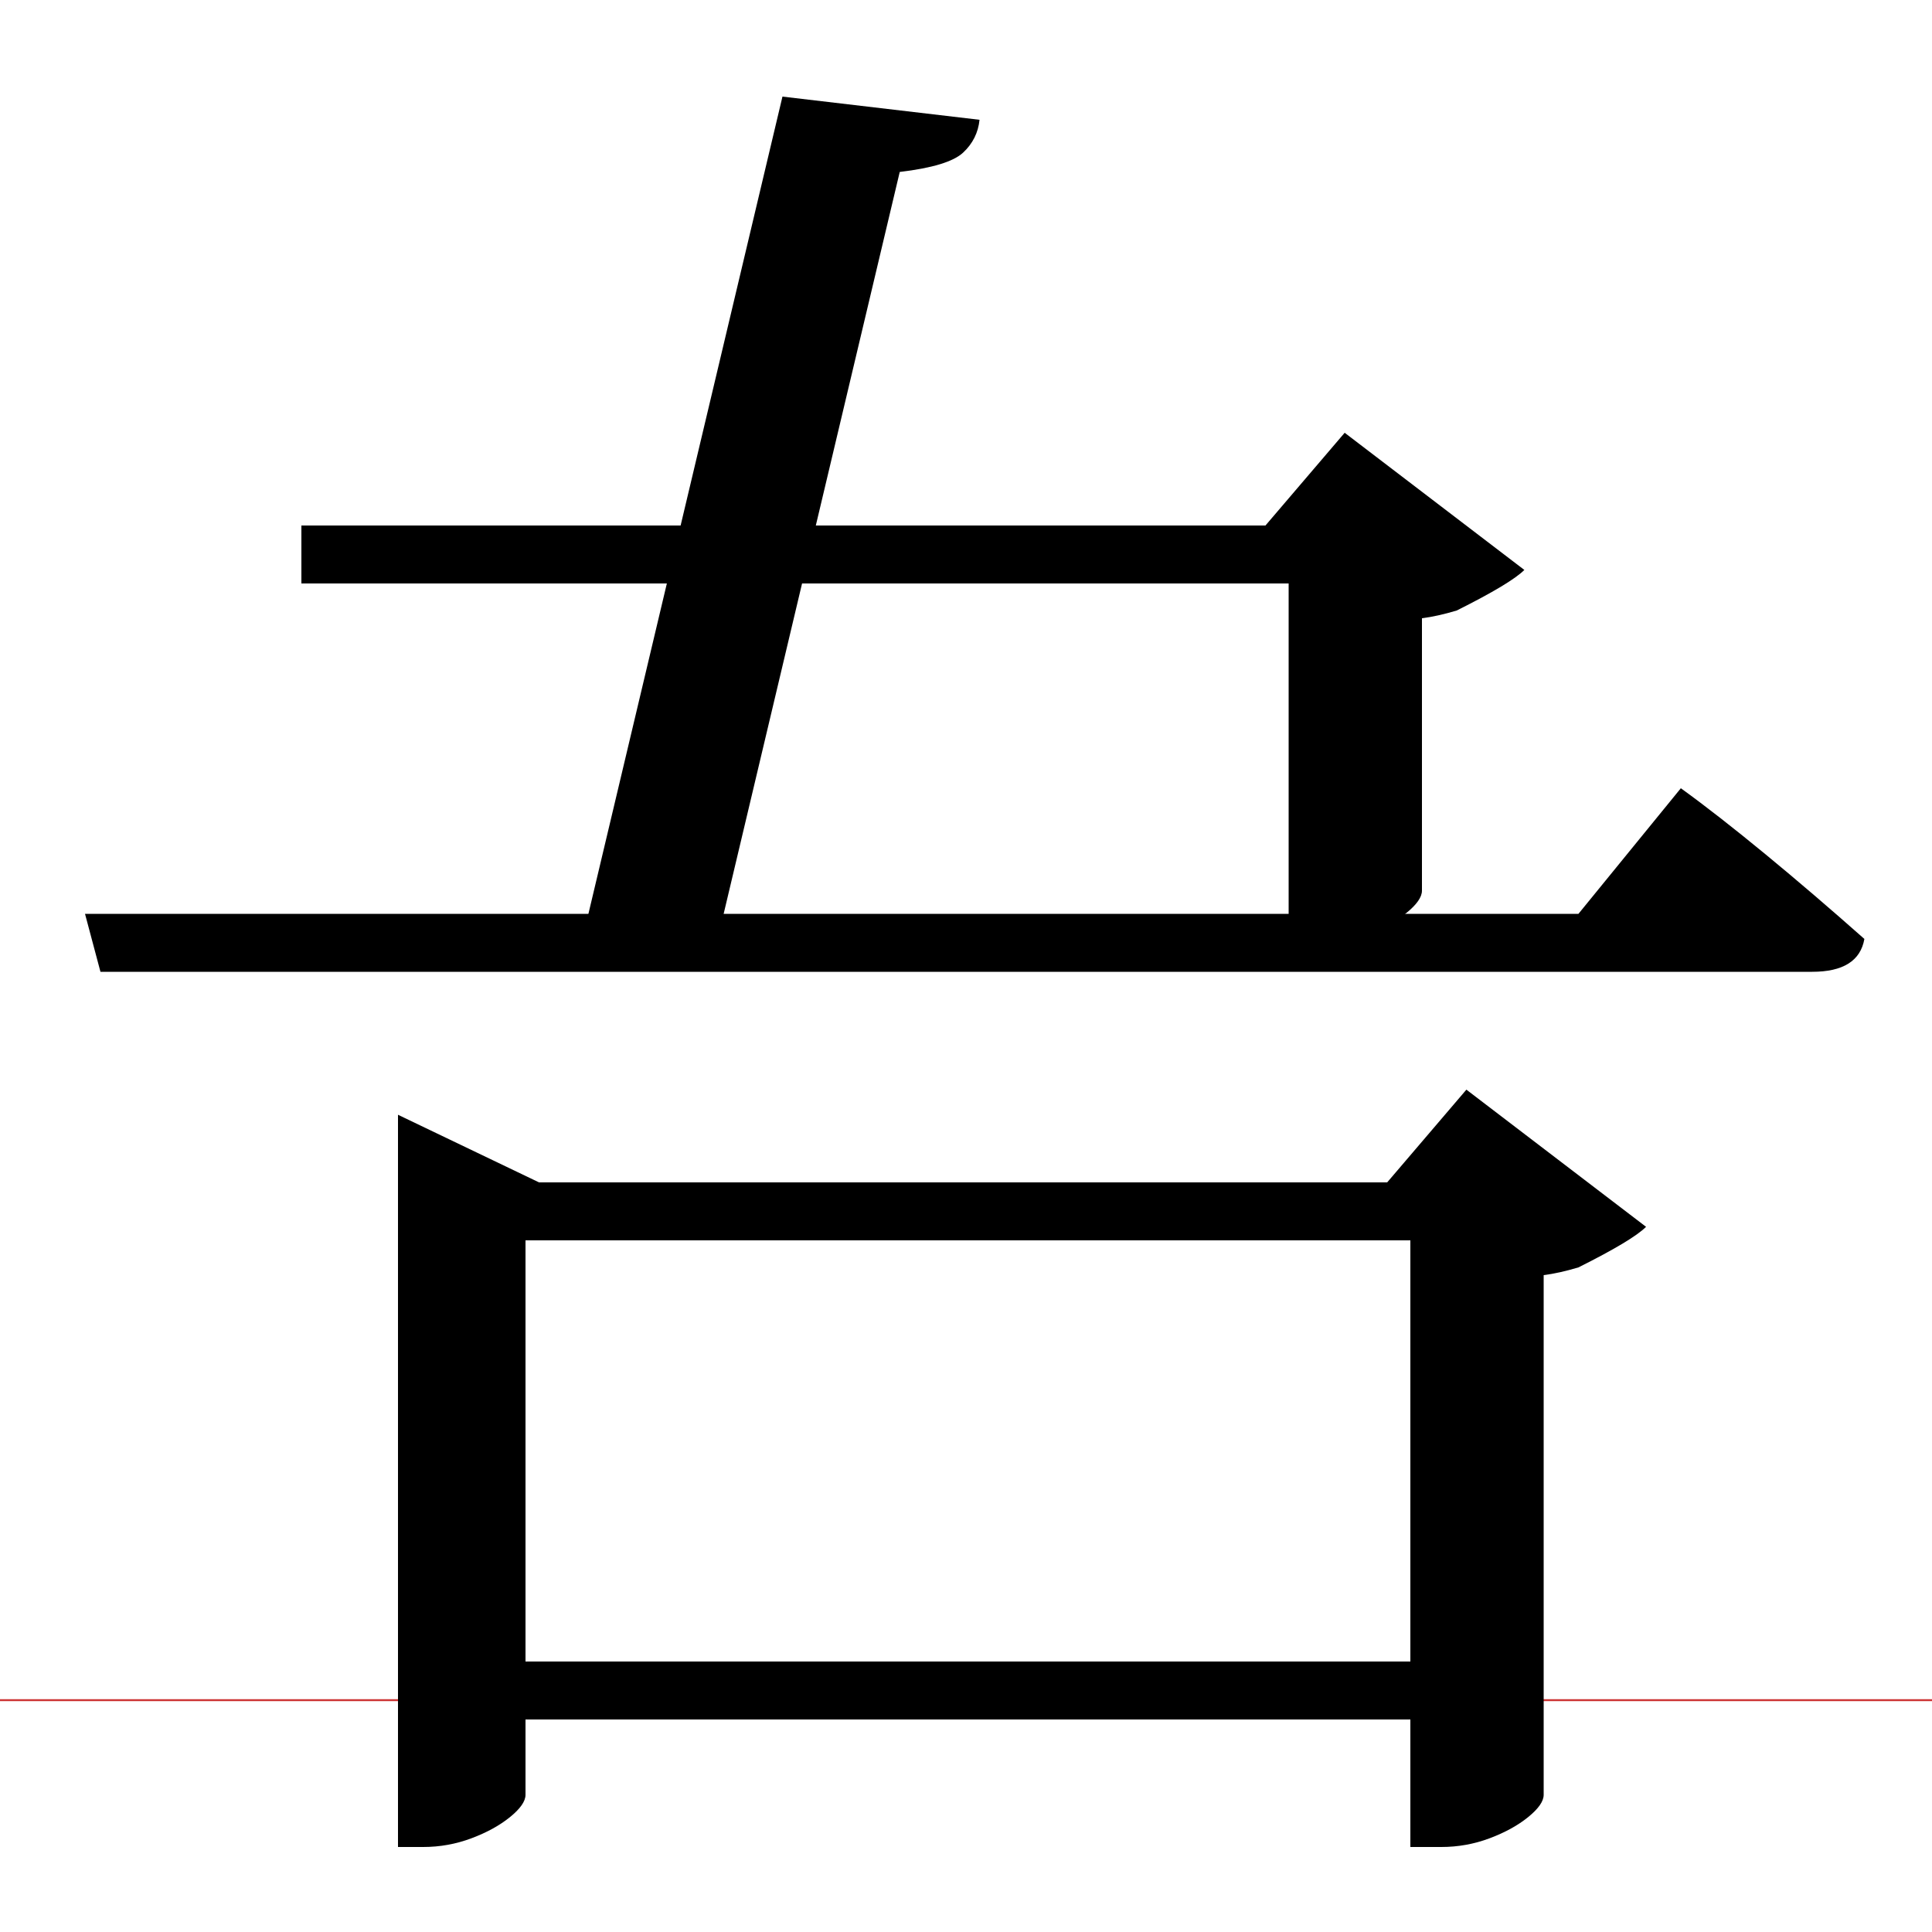
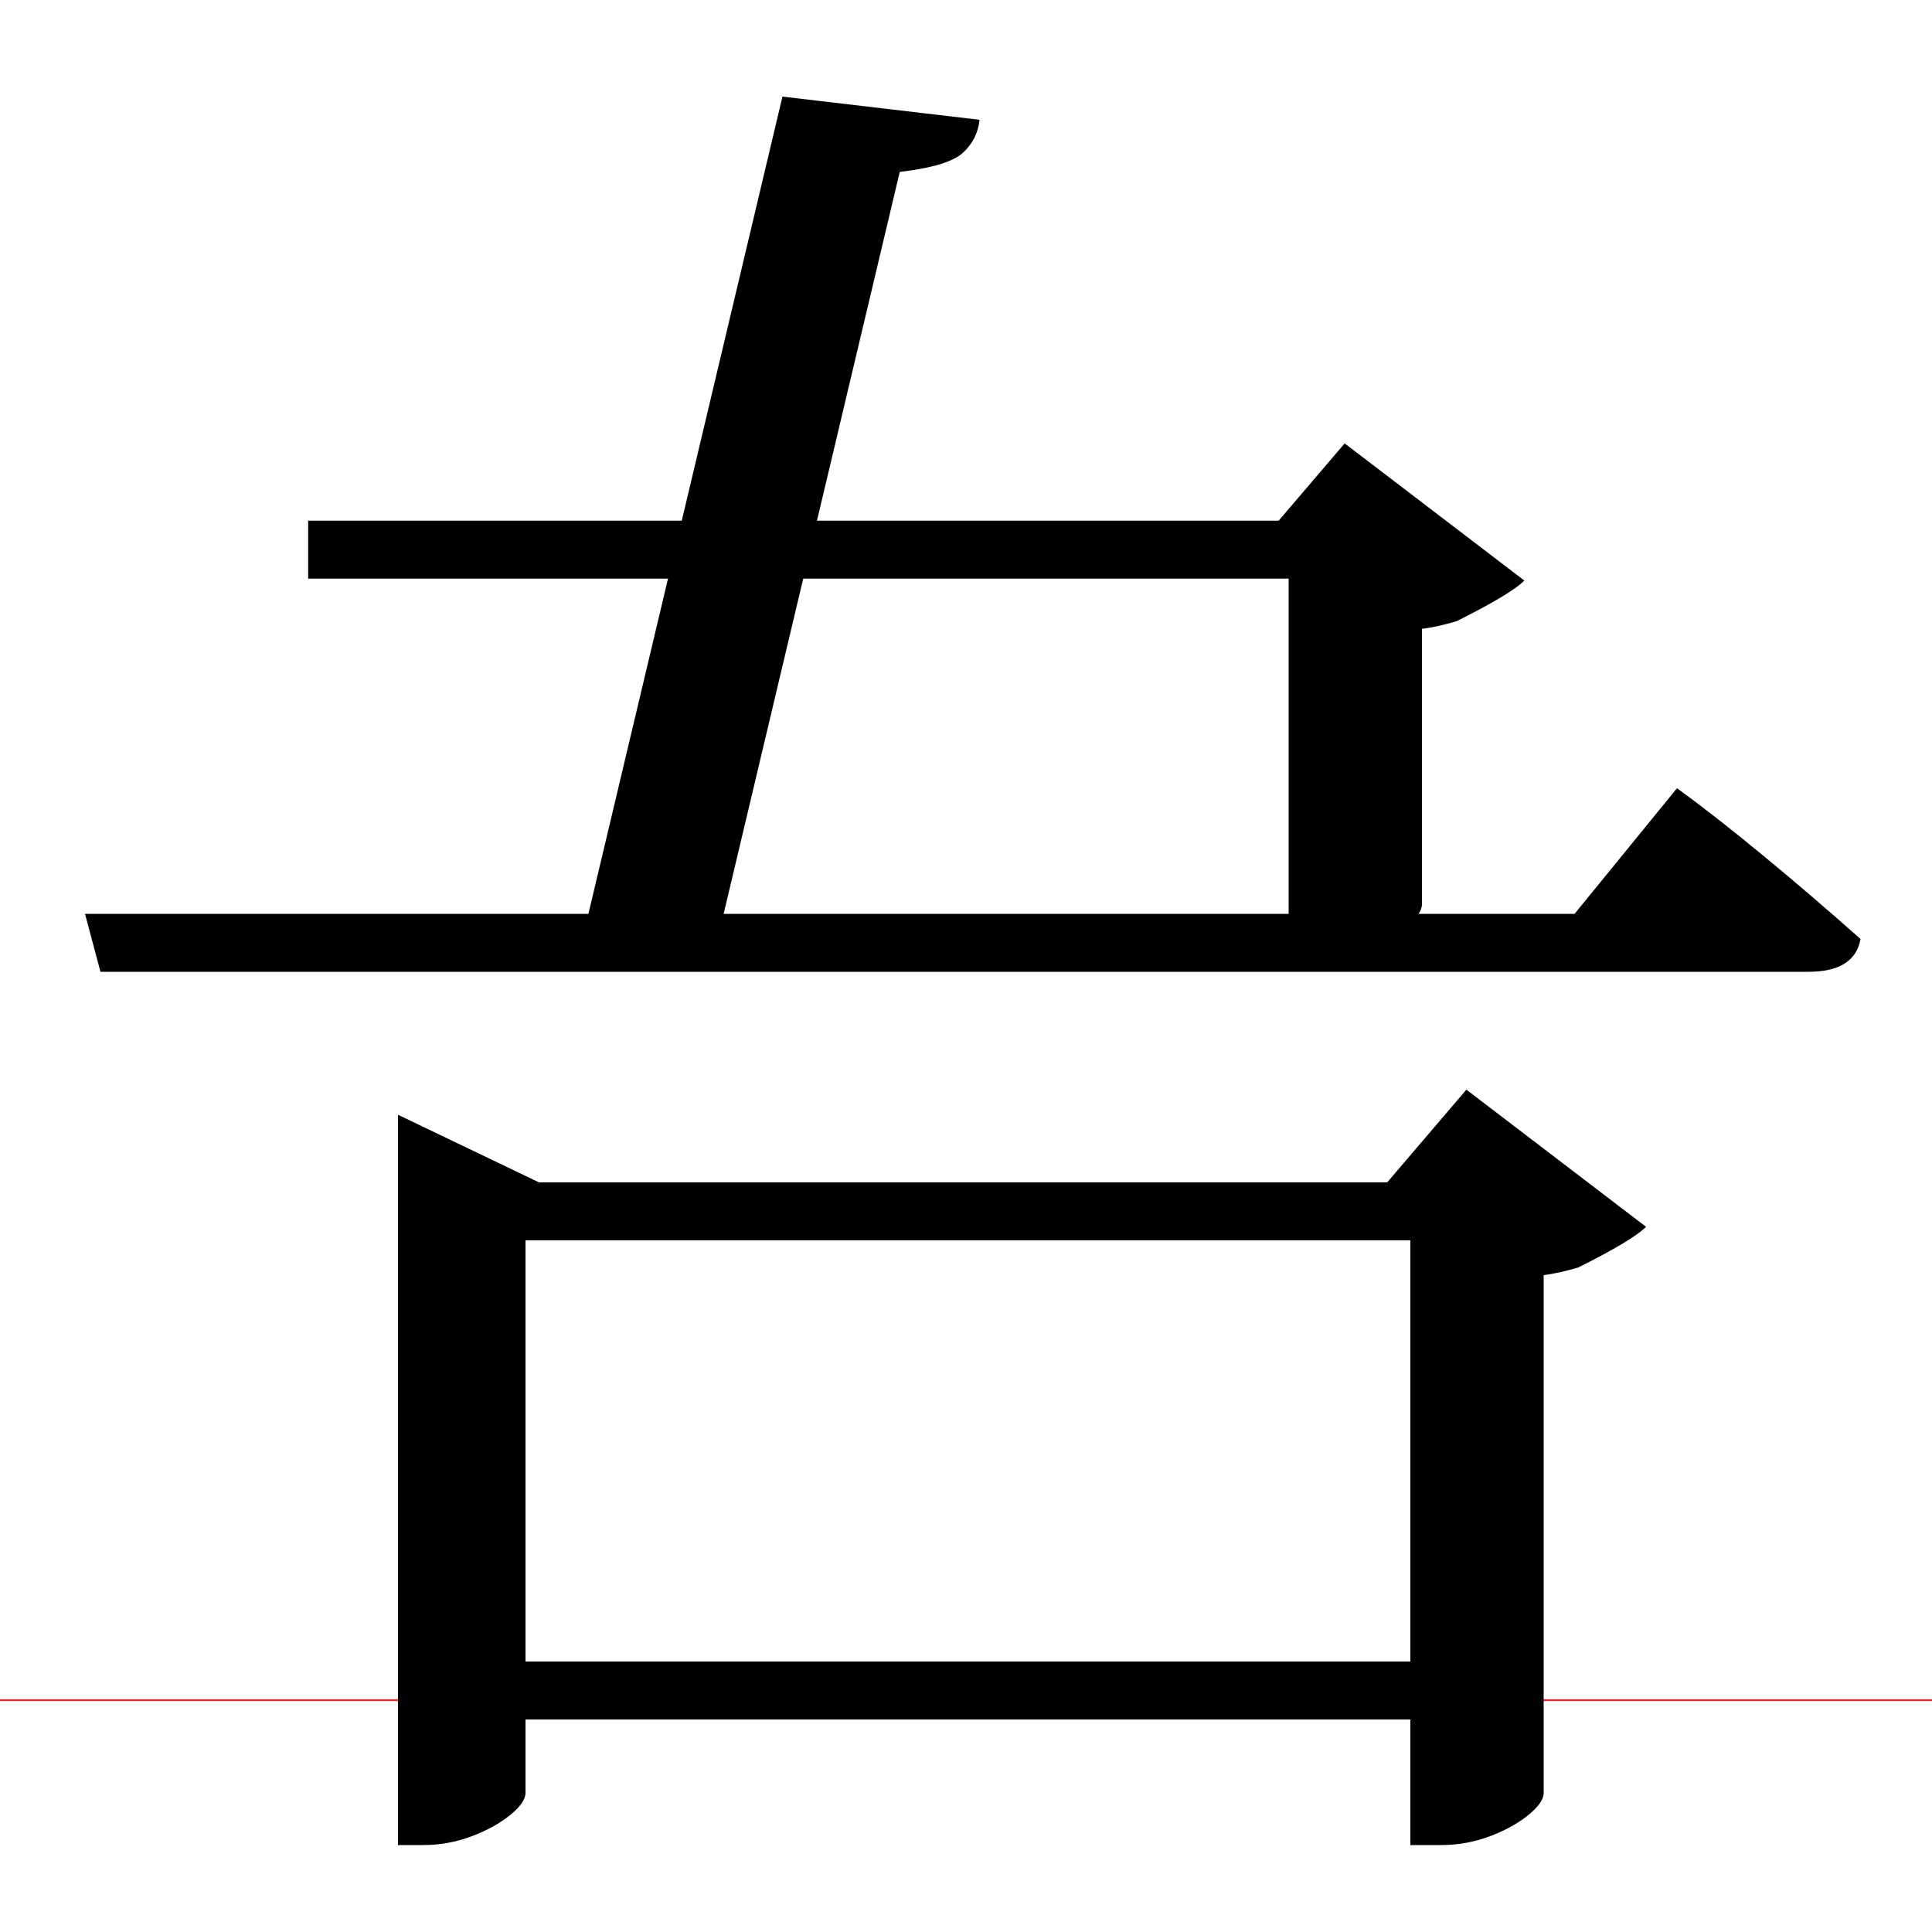
<svg xmlns="http://www.w3.org/2000/svg" viewBox="0 0 1000 1000" width="500" height="500">
  <line x1="0" y1="880" x2="1000" y2="880" stroke="#c33" stroke-width="1" fill="none" />
  <path id="xi-shu" d="M405,50 L507,62 Q506,72 498.5,79 Q491,86 465.7,89 L371,488 L301,488 Z" />
-   <path id="xi-top" d="M156,272 L700,272 L700,302 L156,302 Z" />
-   <path id="xi-zhe" d="M655,272 L696,224 L789,295 Q782,302 754,316 Q744,319 736,320 L736,461 Q736,466 728,472.5 Q720,479 708,483.5 Q696,488 683,488 L667,488 L667,272 Z" />
-   <path id="xi-bottom" d="M44,473 L817,473 L870,408 C895,426 930,455 965,486 Q962,503 938,503 L52,503 Z" />
-   <path id="kou-frame-left" d="M206,577 L279,612 L272,612 L272,929 Q272,934 264,940.5 Q256,947 244,951.5 Q232,956 219,956 L206,956 Z" />
-   <path id="kou-frame-right" d="M718,612 L759,564 L852,635 Q845,642 817,656 Q807,659 799,660 L799,929 Q799,934 791,940.5 Q783,947 771,951.5 Q759,956 746,956 L730,956 L730,612 Z" />
+   <path id="xi-top" d="M159.5,269.5 L711,269.5 L711,299.5 L159.5,299.5 Z" />
+   <path id="xi-zhe" d="M655,277.5 L696,229.5 L789,300.5 Q782,307.5 754,321.5 Q744,324.5 736,325.5 L736,468 Q736,473 728,479.5 Q720,486 708,490.5 Q696,495 683,495 L667,495 L667,277.5 Z" />
+   <path id="xi-bottom" d="M44,473 L815,473 L868,408 C893,426 928,455 963,486 Q960,503 936,503 L52,503 Z" />
+   <path id="kou-frame-left" d="M206,577 L279,612 L272,612 L272,928 Q272,933 264,939.5 Q256,946 244,950.5 Q232,955 219,955 L206,955 Z" />
+   <path id="kou-frame-right" d="M718,612 L759,564 L852,635 Q845,642 817,656 Q807,659 799,660 L799,928 Q799,933 791,939.5 Q783,946 771,950.5 Q759,955 746,955 L730,955 L730,612 Z" />
  <path id="kou-frame-top" d="M246,612 L779,612 L779,642 L246,642 Z" />
  <path id="kou-frame-bar1" d="M246,860 L759,860 L759,890 L246,890 Z" />
</svg>
